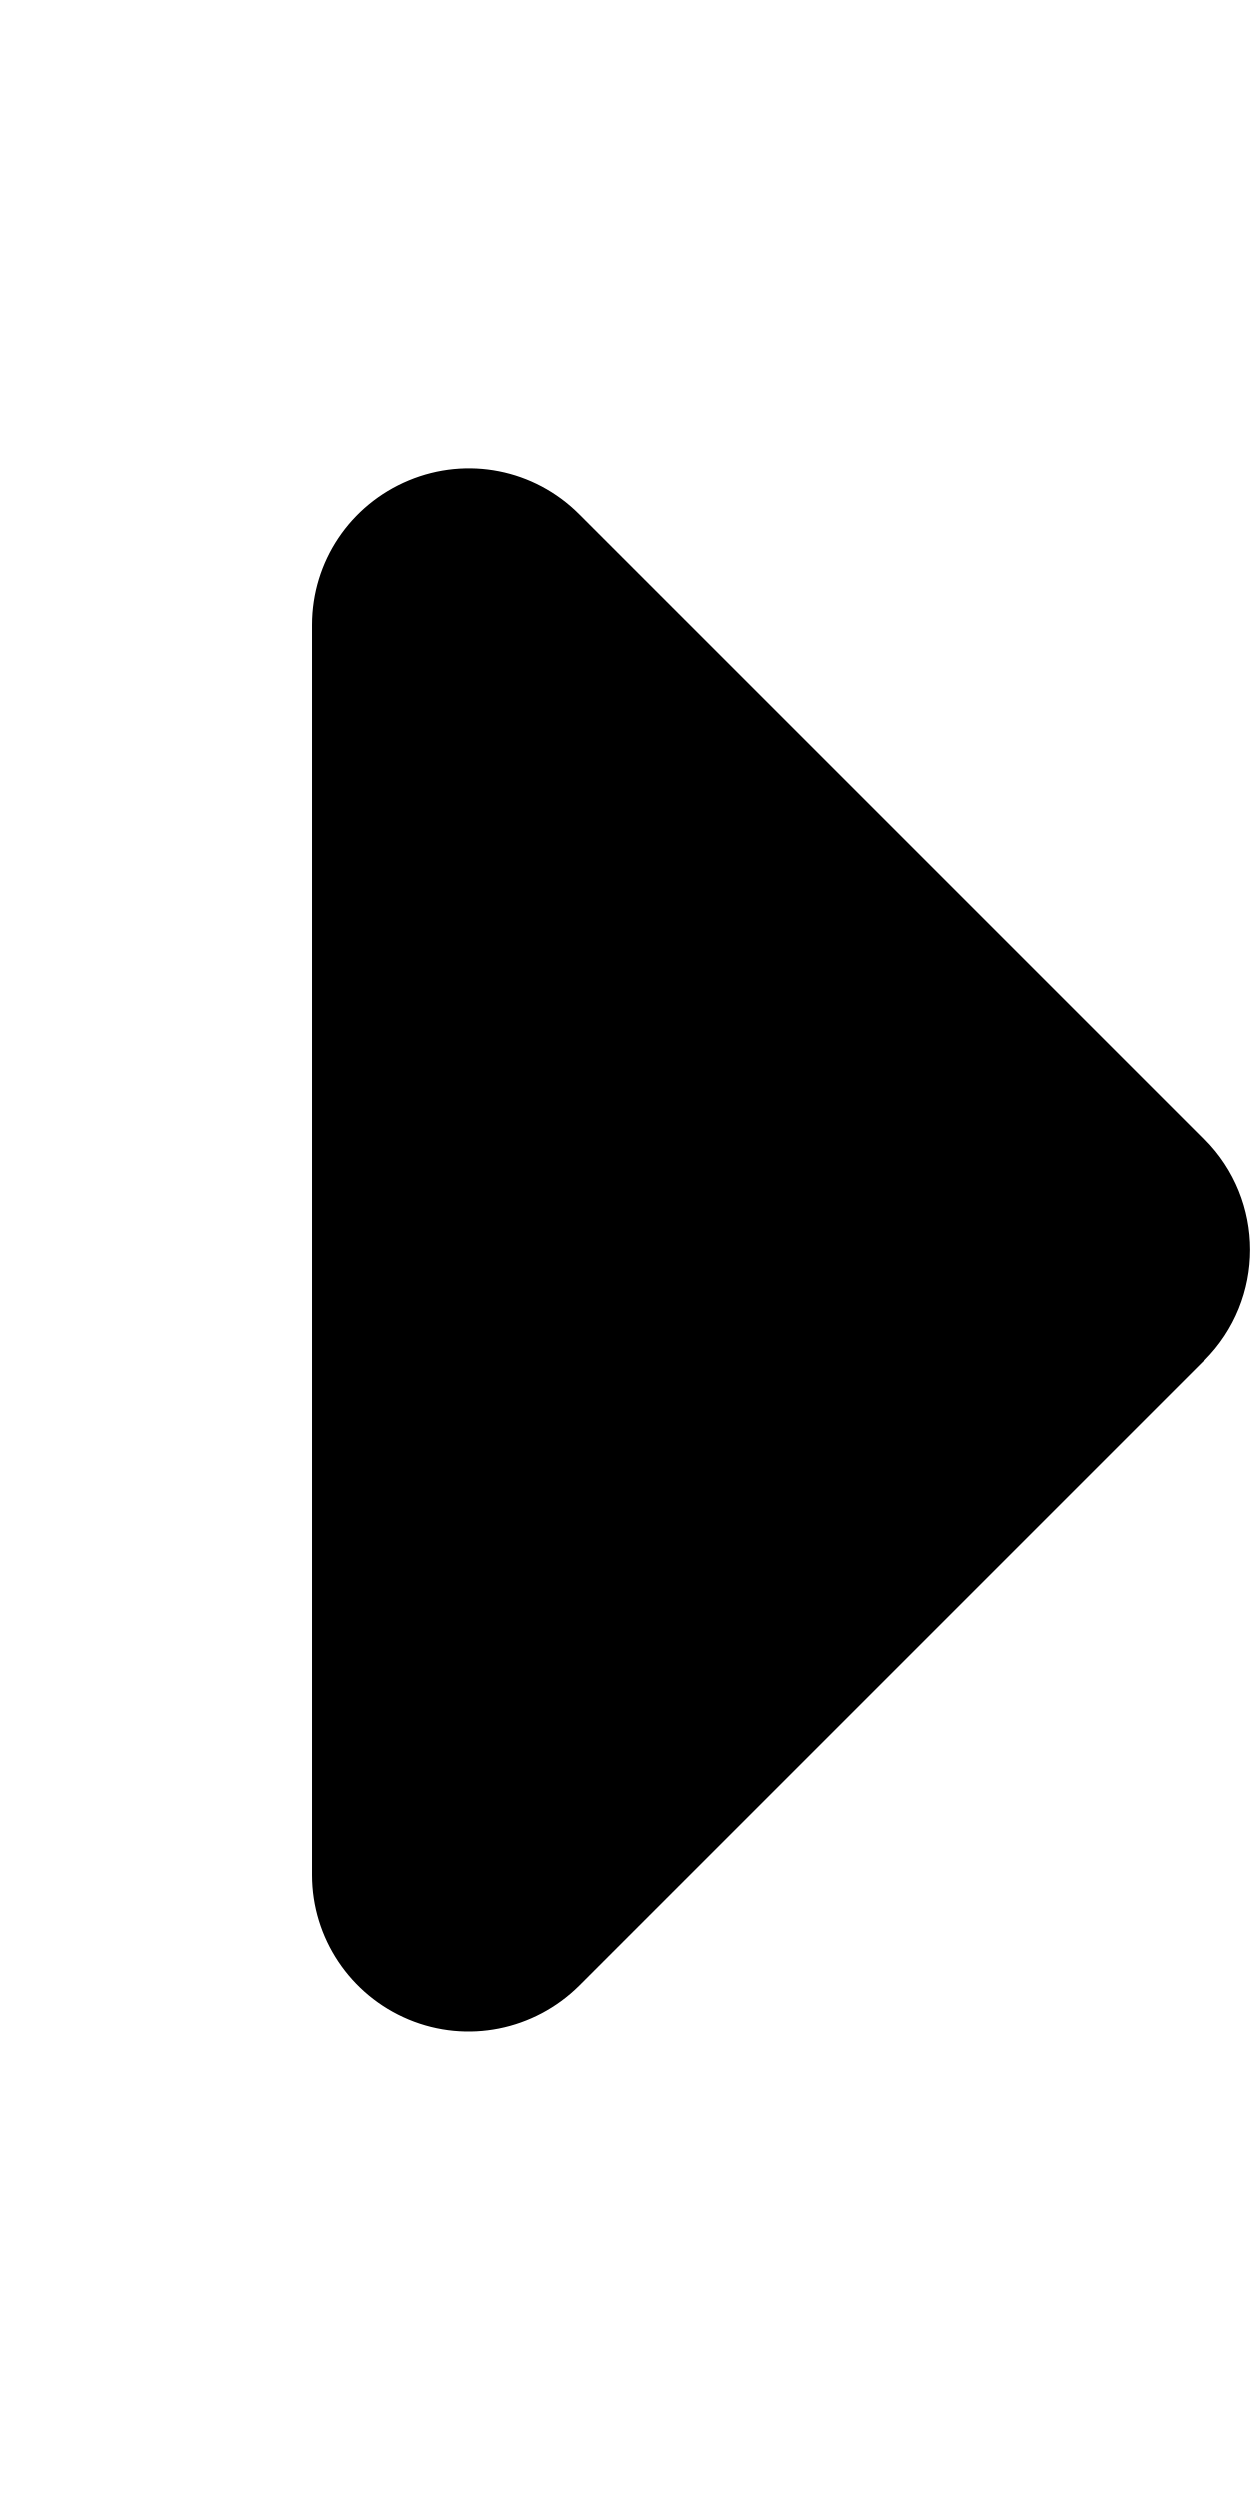
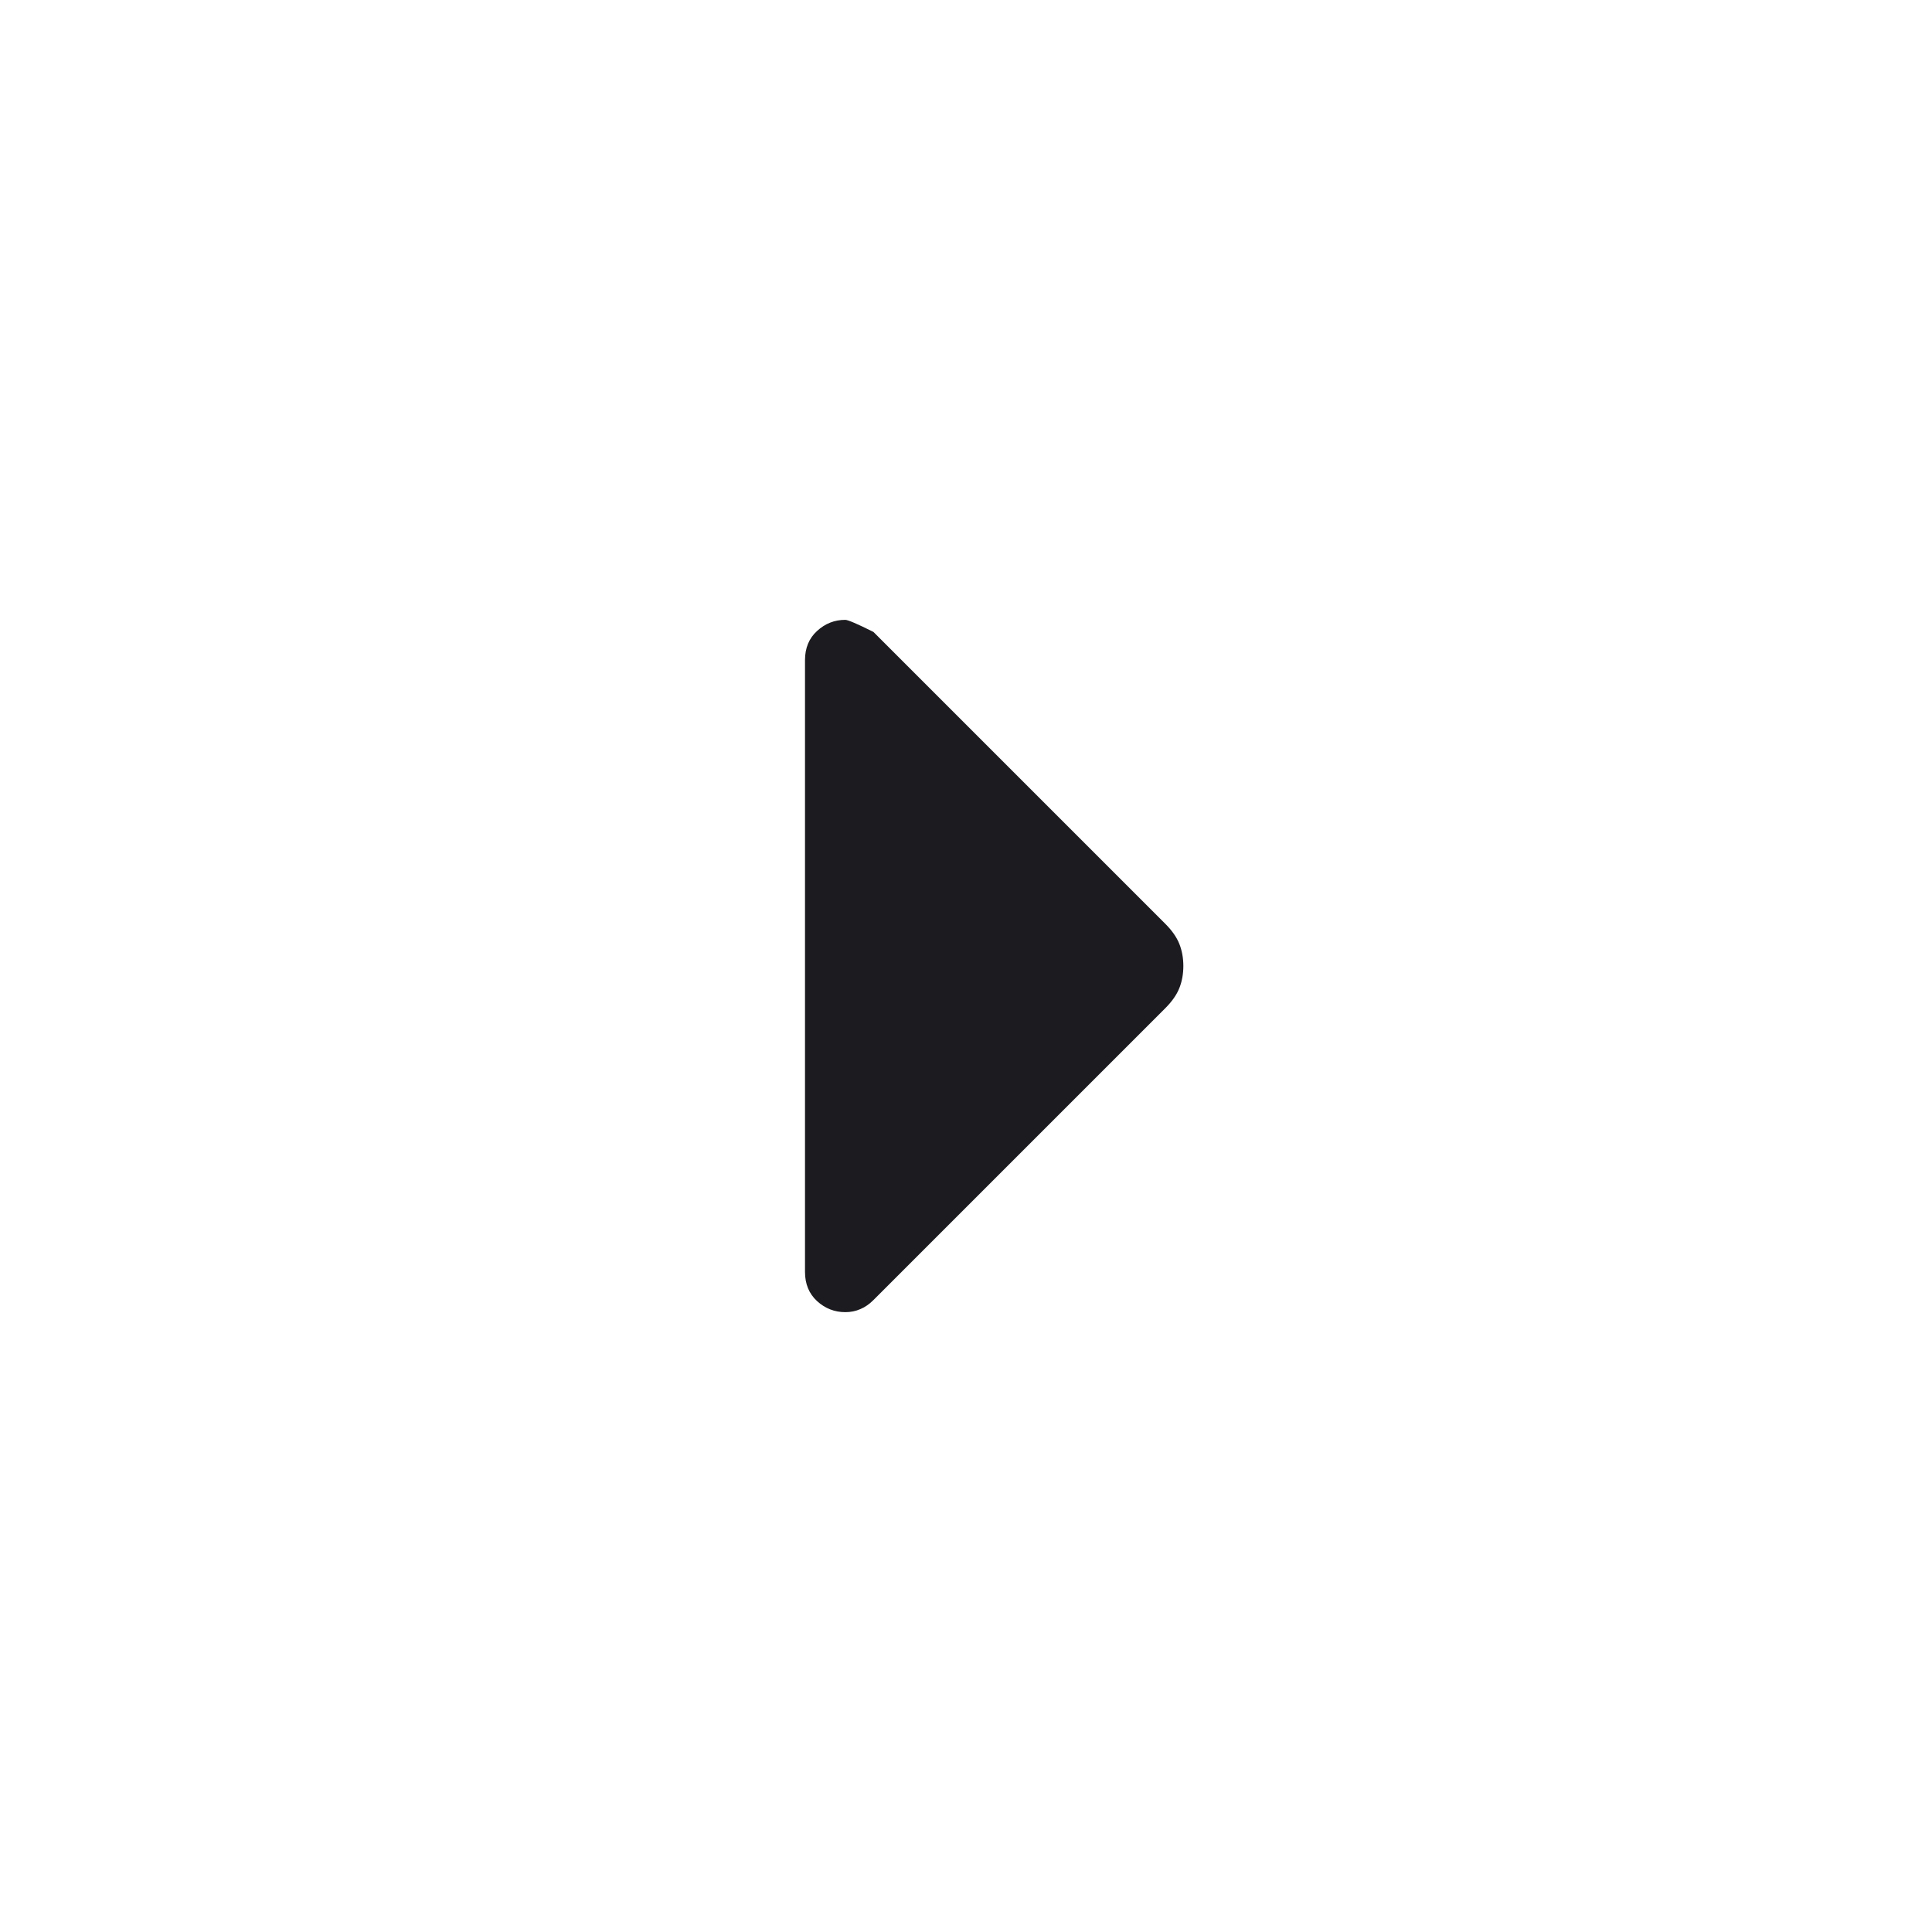
- <svg xmlns="http://www.w3.org/2000/svg" viewBox="0 0 256 512">
-   <path d="M246.6 278.6c12.5-12.5 12.5-32.8 0-45.3l-128-128c-9.2-9.2-22.9-11.9-34.9-6.9s-19.8 16.6-19.8 29.6l0 256c0 12.9 7.8 24.6 19.8 29.6s25.7 2.2 34.9-6.9l128-128z" />
+ <svg xmlns="http://www.w3.org/2000/svg" width="24" height="24" viewBox="0 0 24 24" fill="none">
+   <mask id="mask0_136_6952" style="mask-type:alpha" maskUnits="userSpaceOnUse" x="0" y="0" width="24" height="24">
+     <rect width="24" height="24" fill="#D9D9D9" />
+   </mask>
+   <g mask="url(#mask0_136_6952)">
+     <path d="M10.5 16.3C10.367 16.3 10.25 16.254 10.15 16.163C10.05 16.071 10 15.95 10 15.8V8.2C10 8.05 10.05 7.929 10.15 7.838C10.25 7.746 10.367 7.7 10.5 7.7C10.533 7.7 10.65 7.75 10.85 7.85L14.475 11.475C14.558 11.558 14.617 11.642 14.65 11.725C14.683 11.808 14.7 11.9 14.7 12C14.7 12.1 14.683 12.192 14.65 12.275C14.617 12.358 14.558 12.442 14.475 12.525L10.85 16.15C10.8 16.2 10.746 16.238 10.688 16.262C10.629 16.288 10.567 16.3 10.5 16.3Z" fill="#1C1B1F" />
+   </g>
</svg>
